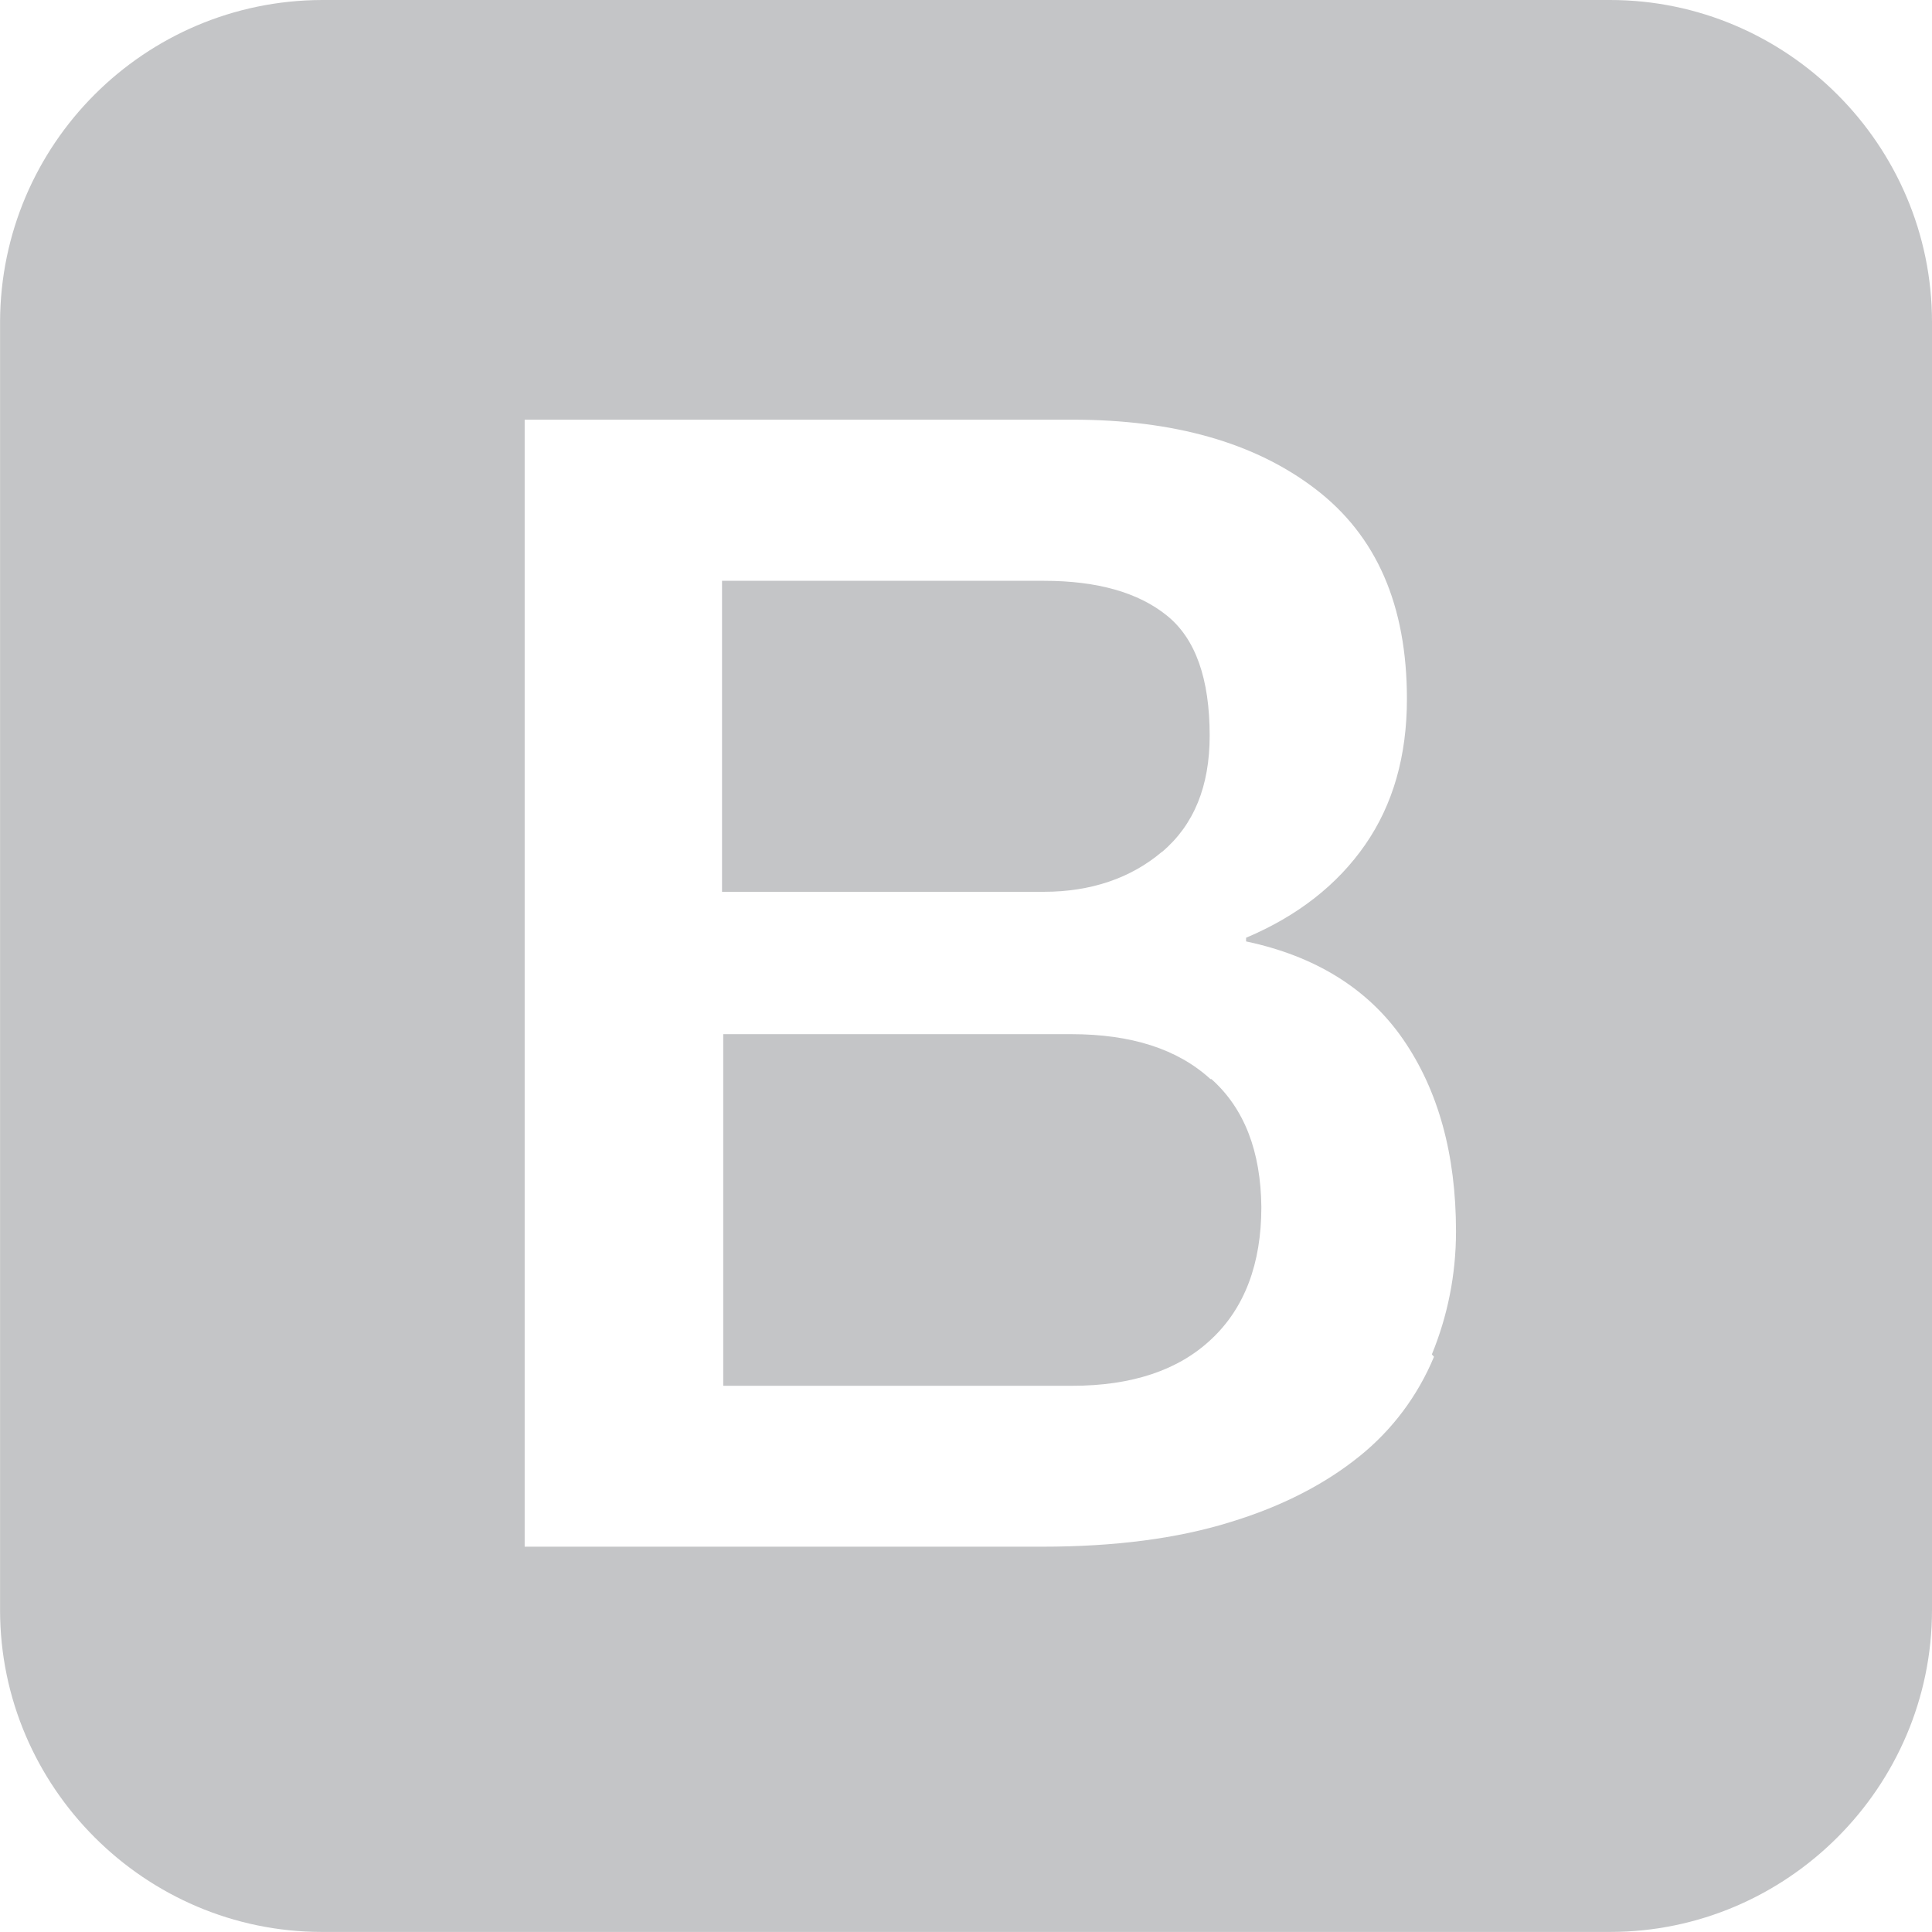
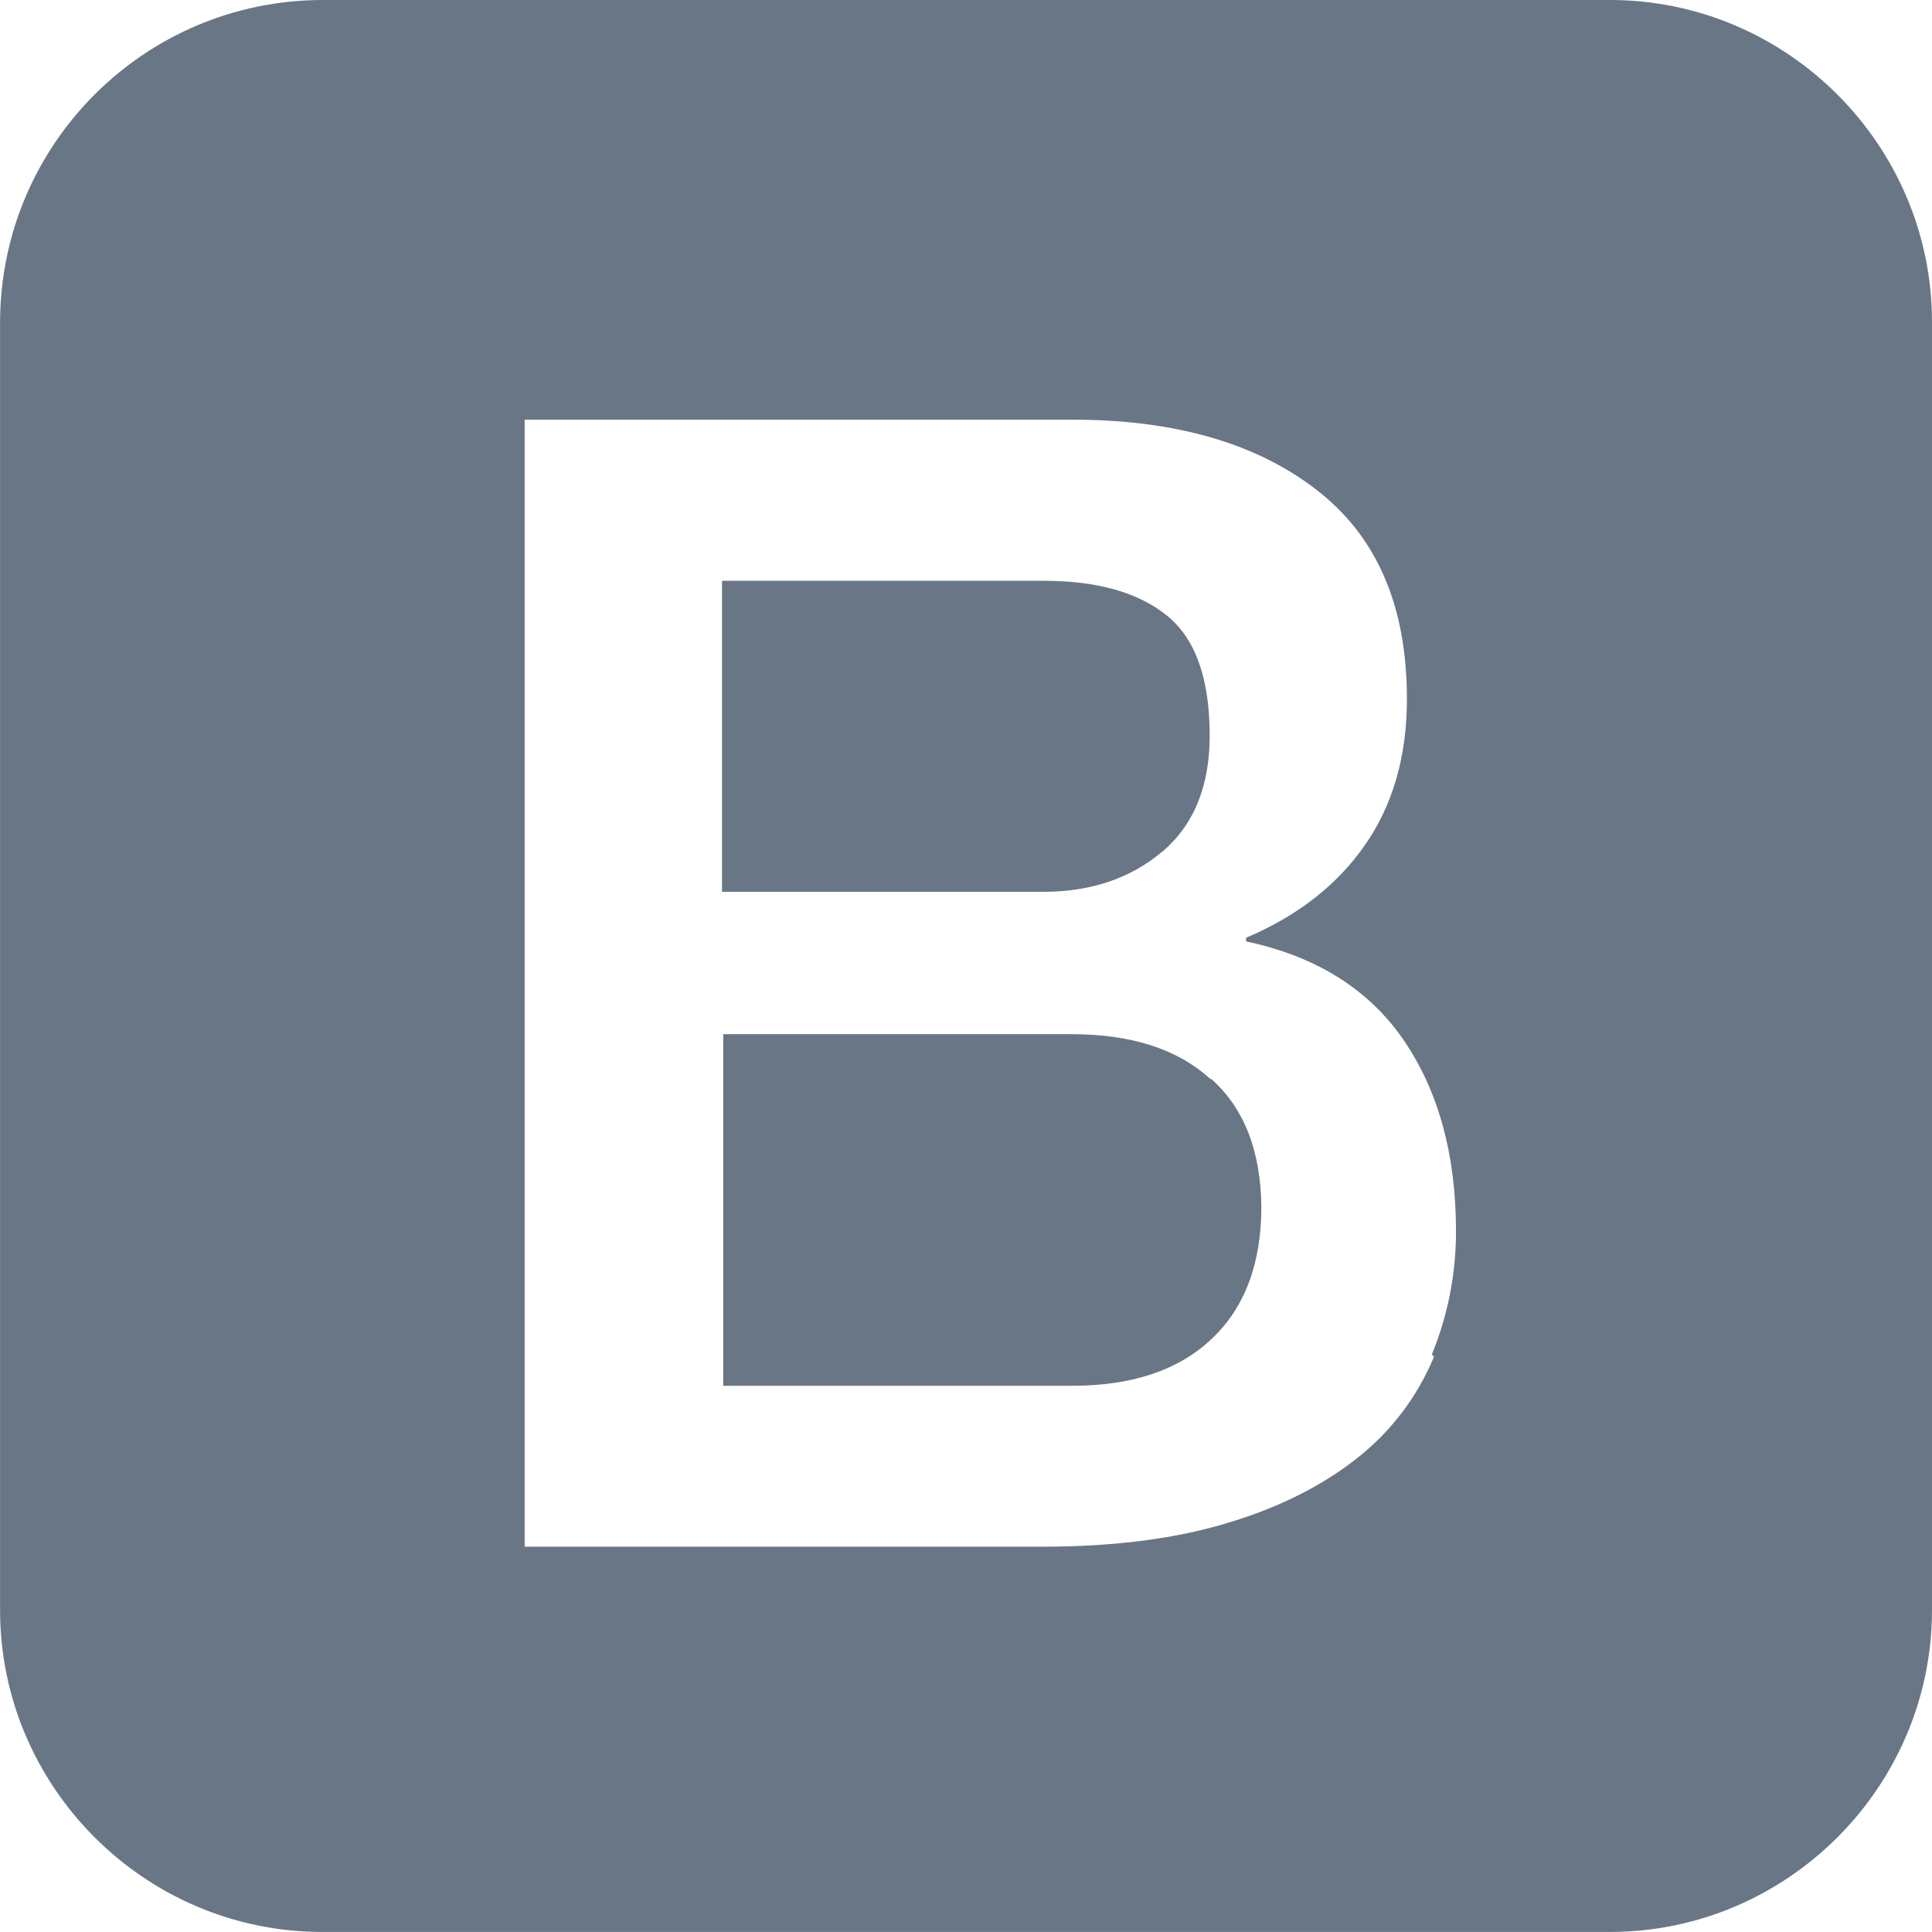
<svg xmlns="http://www.w3.org/2000/svg" version="1.1" width="32" height="32" viewBox="0 0 32 32">
-   <path fill="#c4c5c7" d="M26.667 0h-21.333c-2.943 0.008-5.325 2.391-5.333 5.333v21.333c0 2.933 2.4 5.333 5.333 5.333h21.333c2.933 0 5.333-2.4 5.333-5.333v-21.333c0-2.933-2.4-5.333-5.333-5.333zM23.751 22.473c-0.267 0.643-0.689 1.209-1.231 1.645-0.56 0.453-1.269 0.827-2.143 1.093-0.872 0.271-1.909 0.407-3.111 0.407h-8.576v-18.667h9.069c1.677 0 3.021 0.377 4.027 1.147 1.013 0.773 1.517 1.925 1.517 3.48 0 0.94-0.229 1.747-0.691 2.413-0.459 0.663-1.12 1.181-1.973 1.541v0.061c1.139 0.24 2.020 0.78 2.6 1.62s0.877 1.901 0.877 3.183c0 0.717-0.139 1.4-0.4 2.037l0.033 0.036zM20.049 17.873c-0.547-0.5-1.315-0.744-2.307-0.744h-5.763v5.824h5.779c0.987 0 1.76-0.256 2.307-0.773 0.547-0.513 0.827-1.245 0.827-2.187-0.009-0.92-0.28-1.632-0.827-2.12h-0.023zM19.249 14.109c0.528-0.448 0.787-1.089 0.787-1.925 0-0.939-0.233-1.605-0.707-1.987-0.469-0.38-1.147-0.577-2.037-0.577h-5.333v5.151h5.333c0.777 0 1.44-0.227 1.952-0.661z" />
+   <path fill="#697685" d="M26.667 0h-21.333c-2.943 0.008-5.325 2.391-5.333 5.333v21.333c0 2.933 2.4 5.333 5.333 5.333h21.333c2.933 0 5.333-2.4 5.333-5.333v-21.333c0-2.933-2.4-5.333-5.333-5.333zM23.751 22.473c-0.267 0.643-0.689 1.209-1.231 1.645-0.56 0.453-1.269 0.827-2.143 1.093-0.872 0.271-1.909 0.407-3.111 0.407h-8.576v-18.667h9.069c1.677 0 3.021 0.377 4.027 1.147 1.013 0.773 1.517 1.925 1.517 3.48 0 0.94-0.229 1.747-0.691 2.413-0.459 0.663-1.12 1.181-1.973 1.541v0.061c1.139 0.24 2.020 0.78 2.6 1.62s0.877 1.901 0.877 3.183c0 0.717-0.139 1.4-0.4 2.037l0.033 0.036zM20.049 17.873c-0.547-0.5-1.315-0.744-2.307-0.744h-5.763v5.824h5.779c0.987 0 1.76-0.256 2.307-0.773 0.547-0.513 0.827-1.245 0.827-2.187-0.009-0.92-0.28-1.632-0.827-2.12h-0.023zM19.249 14.109c0.528-0.448 0.787-1.089 0.787-1.925 0-0.939-0.233-1.605-0.707-1.987-0.469-0.38-1.147-0.577-2.037-0.577h-5.333v5.151h5.333c0.777 0 1.44-0.227 1.952-0.661z" />
</svg>
